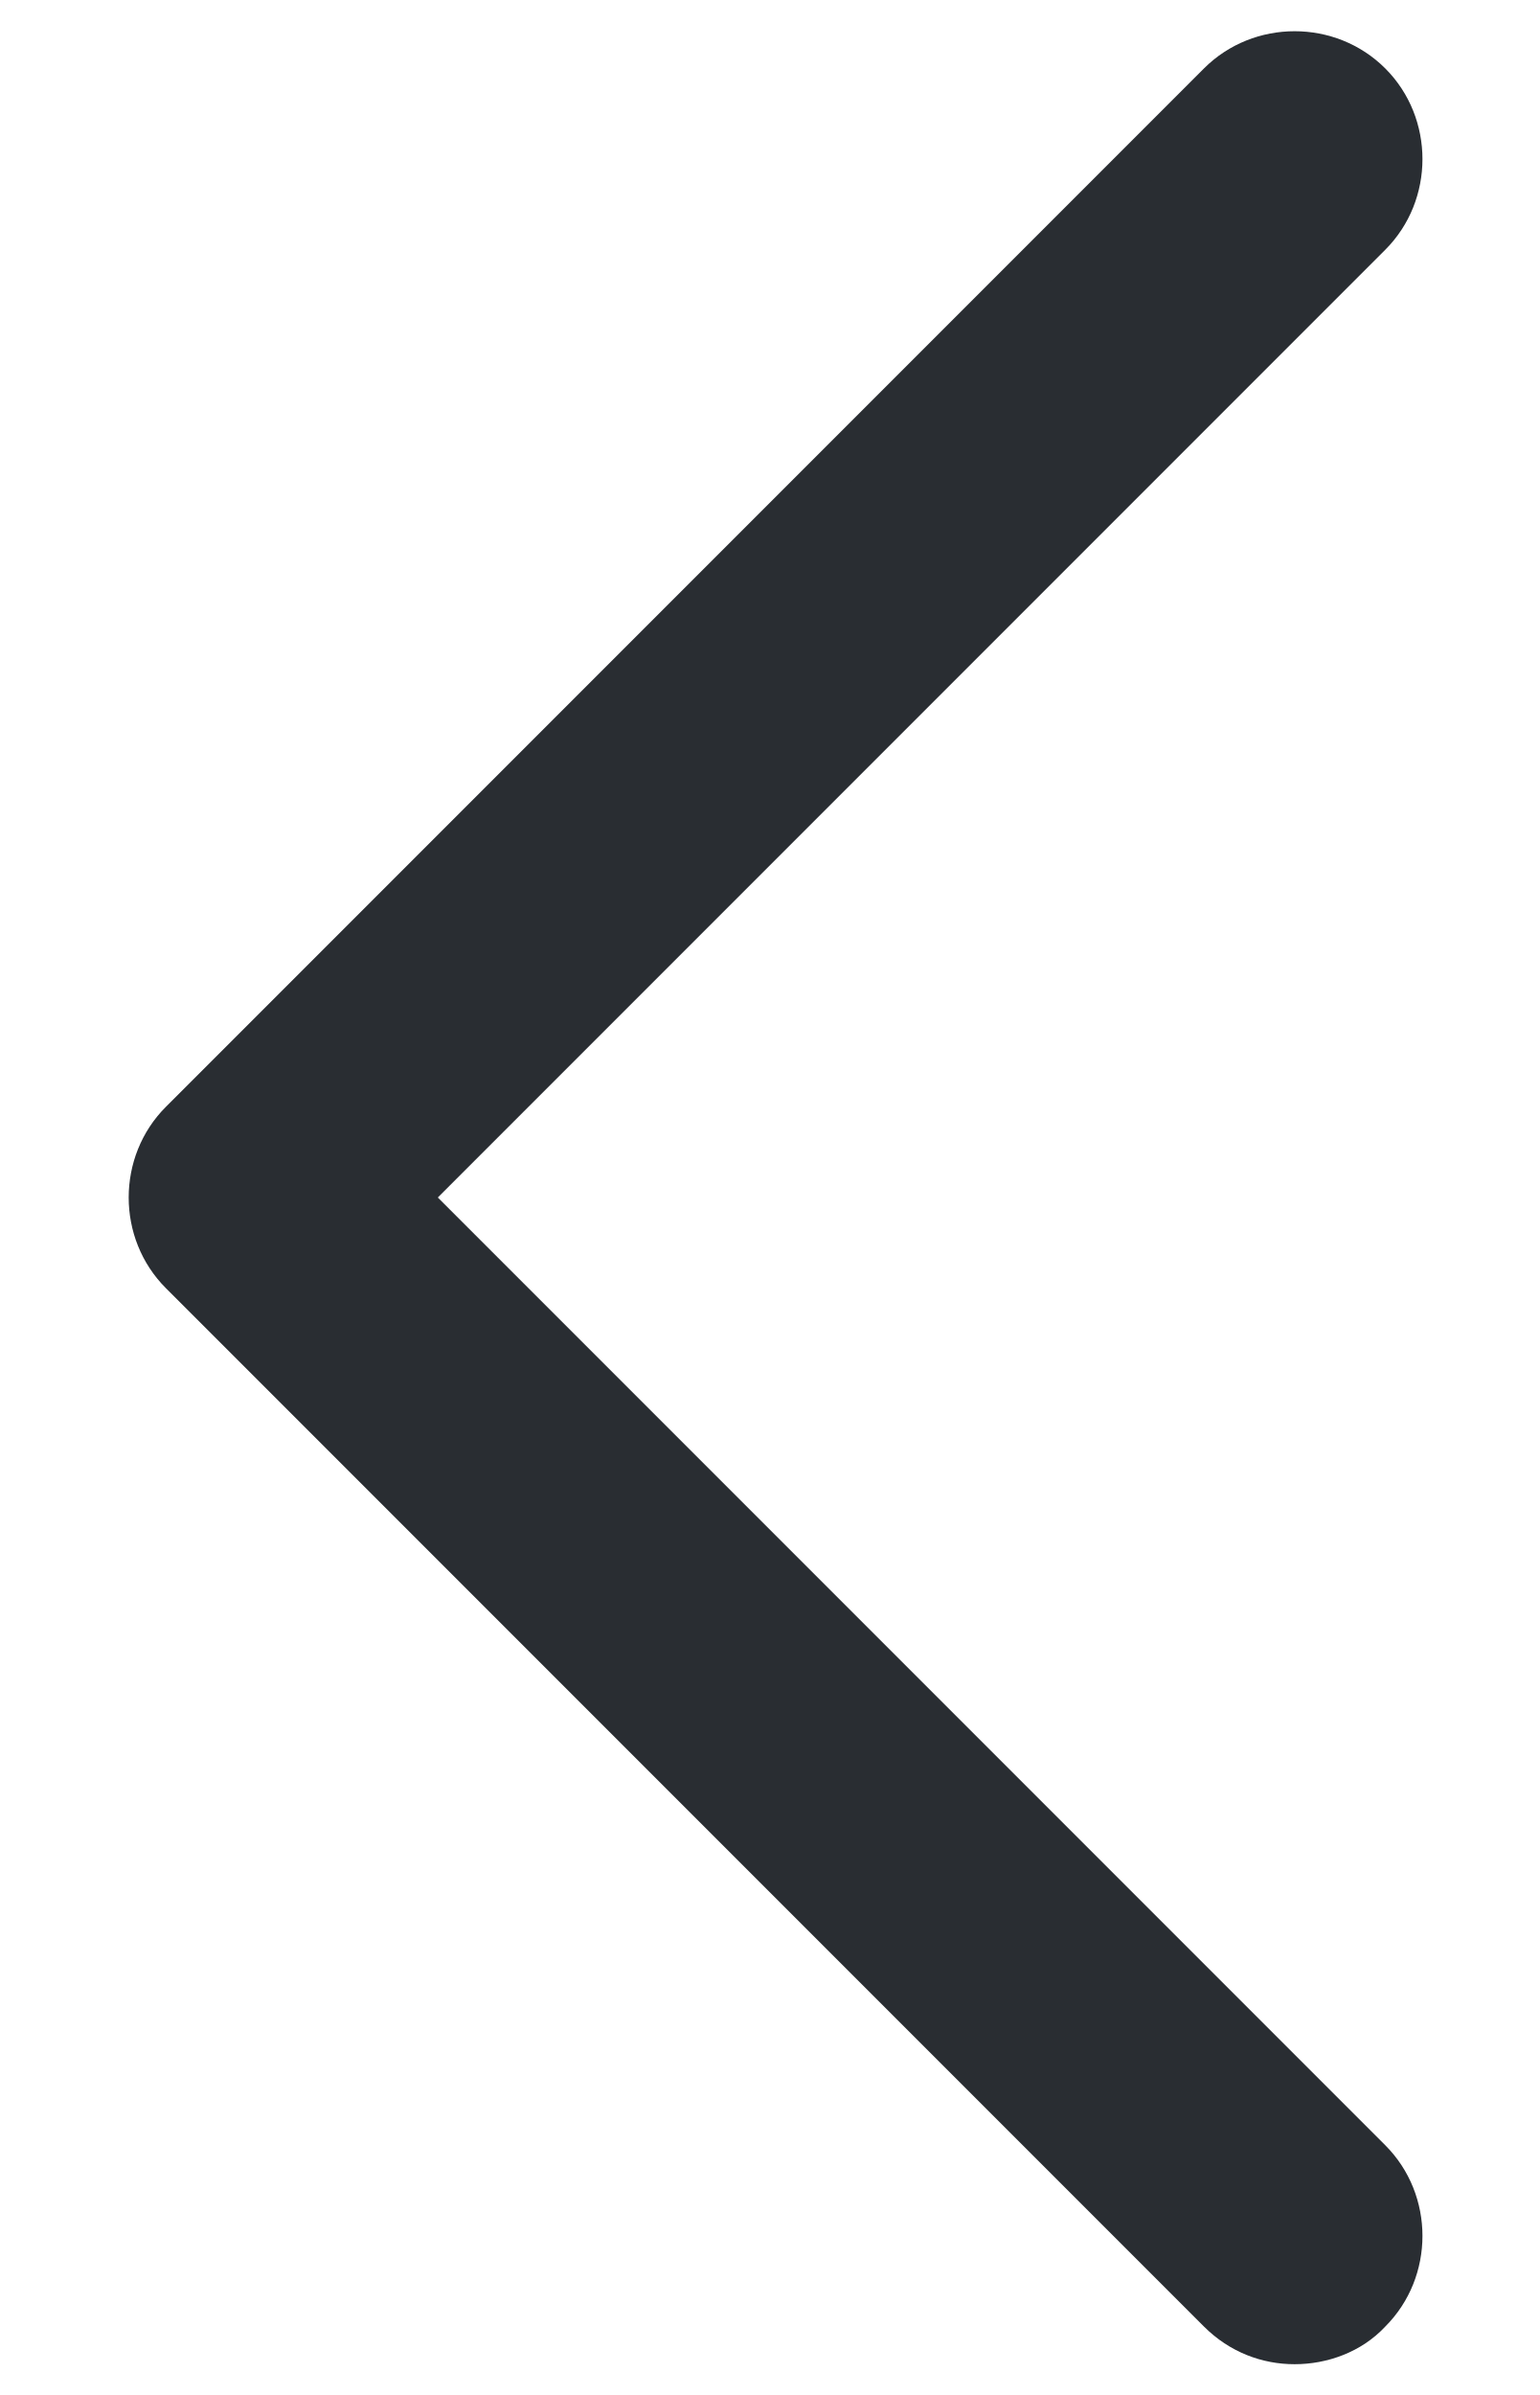
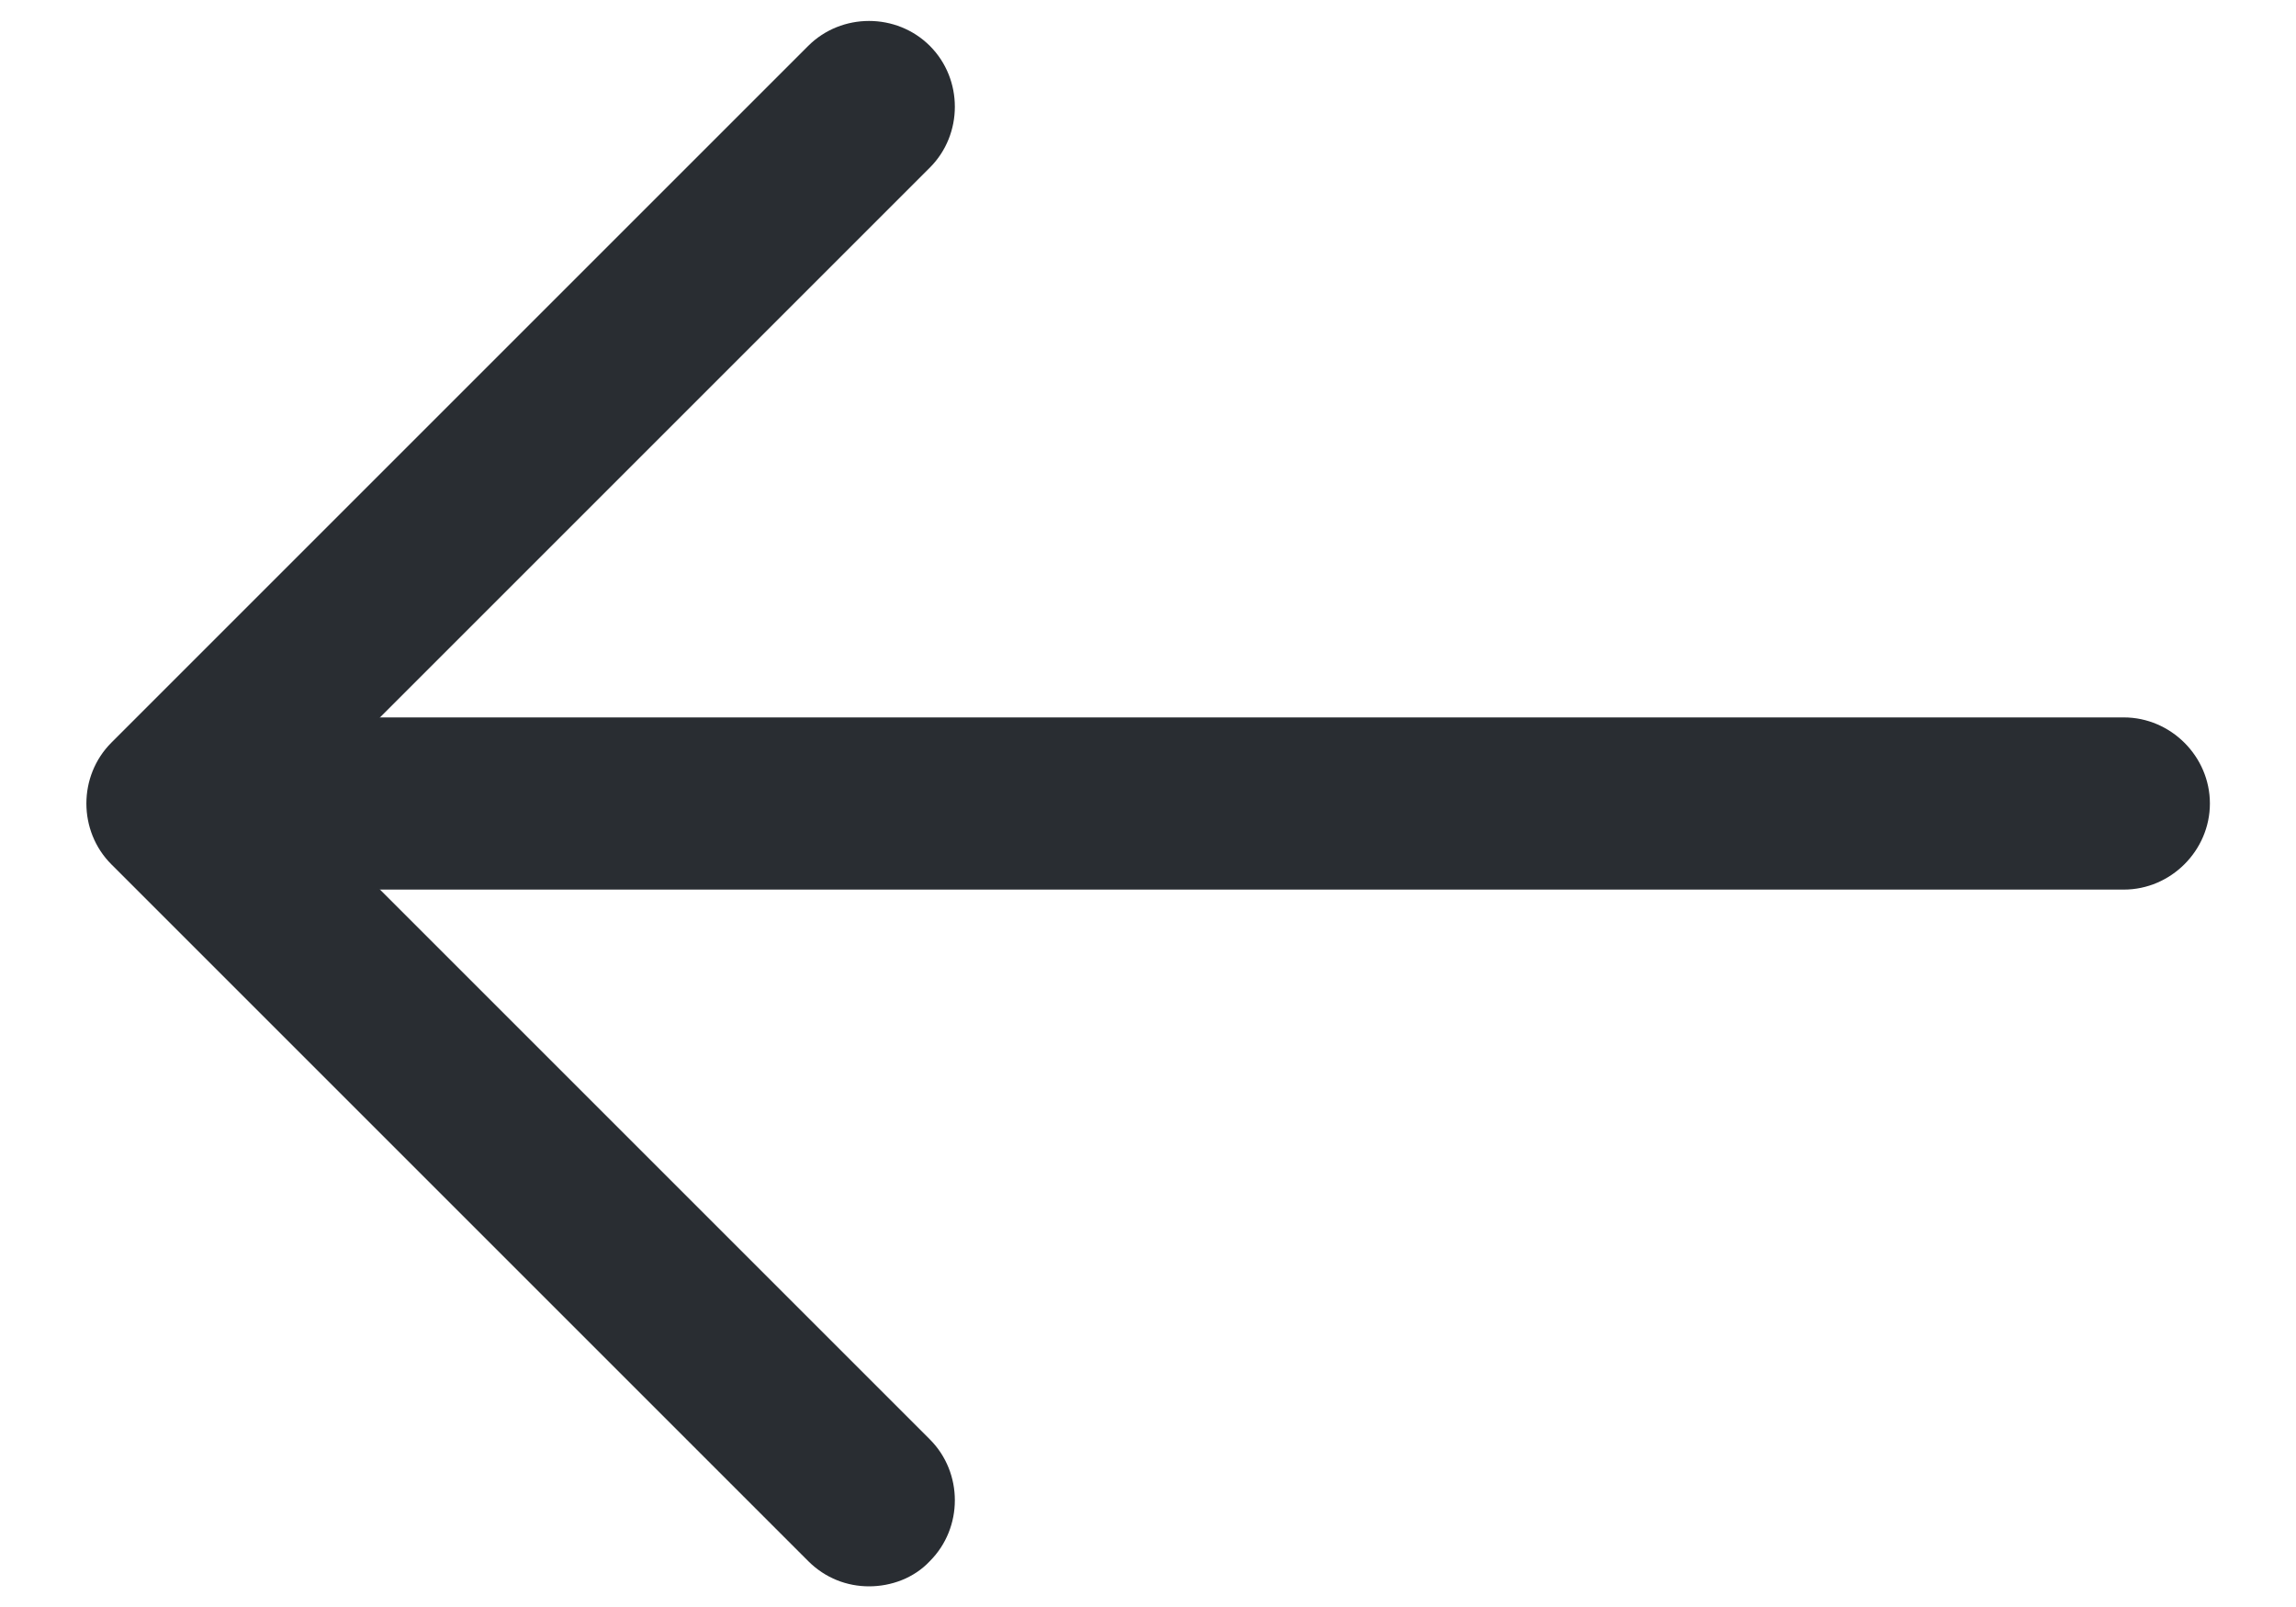
- <svg xmlns="http://www.w3.org/2000/svg" width="9" height="14" viewBox="0 0 9 14" fill="none">
+ <svg xmlns="http://www.w3.org/2000/svg" width="20" height="14" viewBox="0 0 20 14" fill="none">
  <path d="M7.57 13.82C7.38 13.82 7.19 13.75 7.04 13.6L0.97 7.53C0.68 7.24 0.68 6.76 0.97 6.47L7.04 0.4C7.33 0.11 7.81 0.11 8.1 0.4C8.39 0.69 8.39 1.17 8.1 1.46L2.56 7L8.1 12.54C8.39 12.83 8.39 13.31 8.1 13.6C7.96 13.75 7.76 13.82 7.57 13.82Z" fill="#292D32" />
+   <path d="M18.5 7.75H1.67C1.26 7.75 0.92 7.41 0.92 7C0.92 6.59 1.26 6.25 1.67 6.25H18.5C18.91 6.25 19.25 6.59 19.25 7C19.25 7.41 18.91 7.75 18.5 7.75Z" fill="#292D32" />
</svg>
